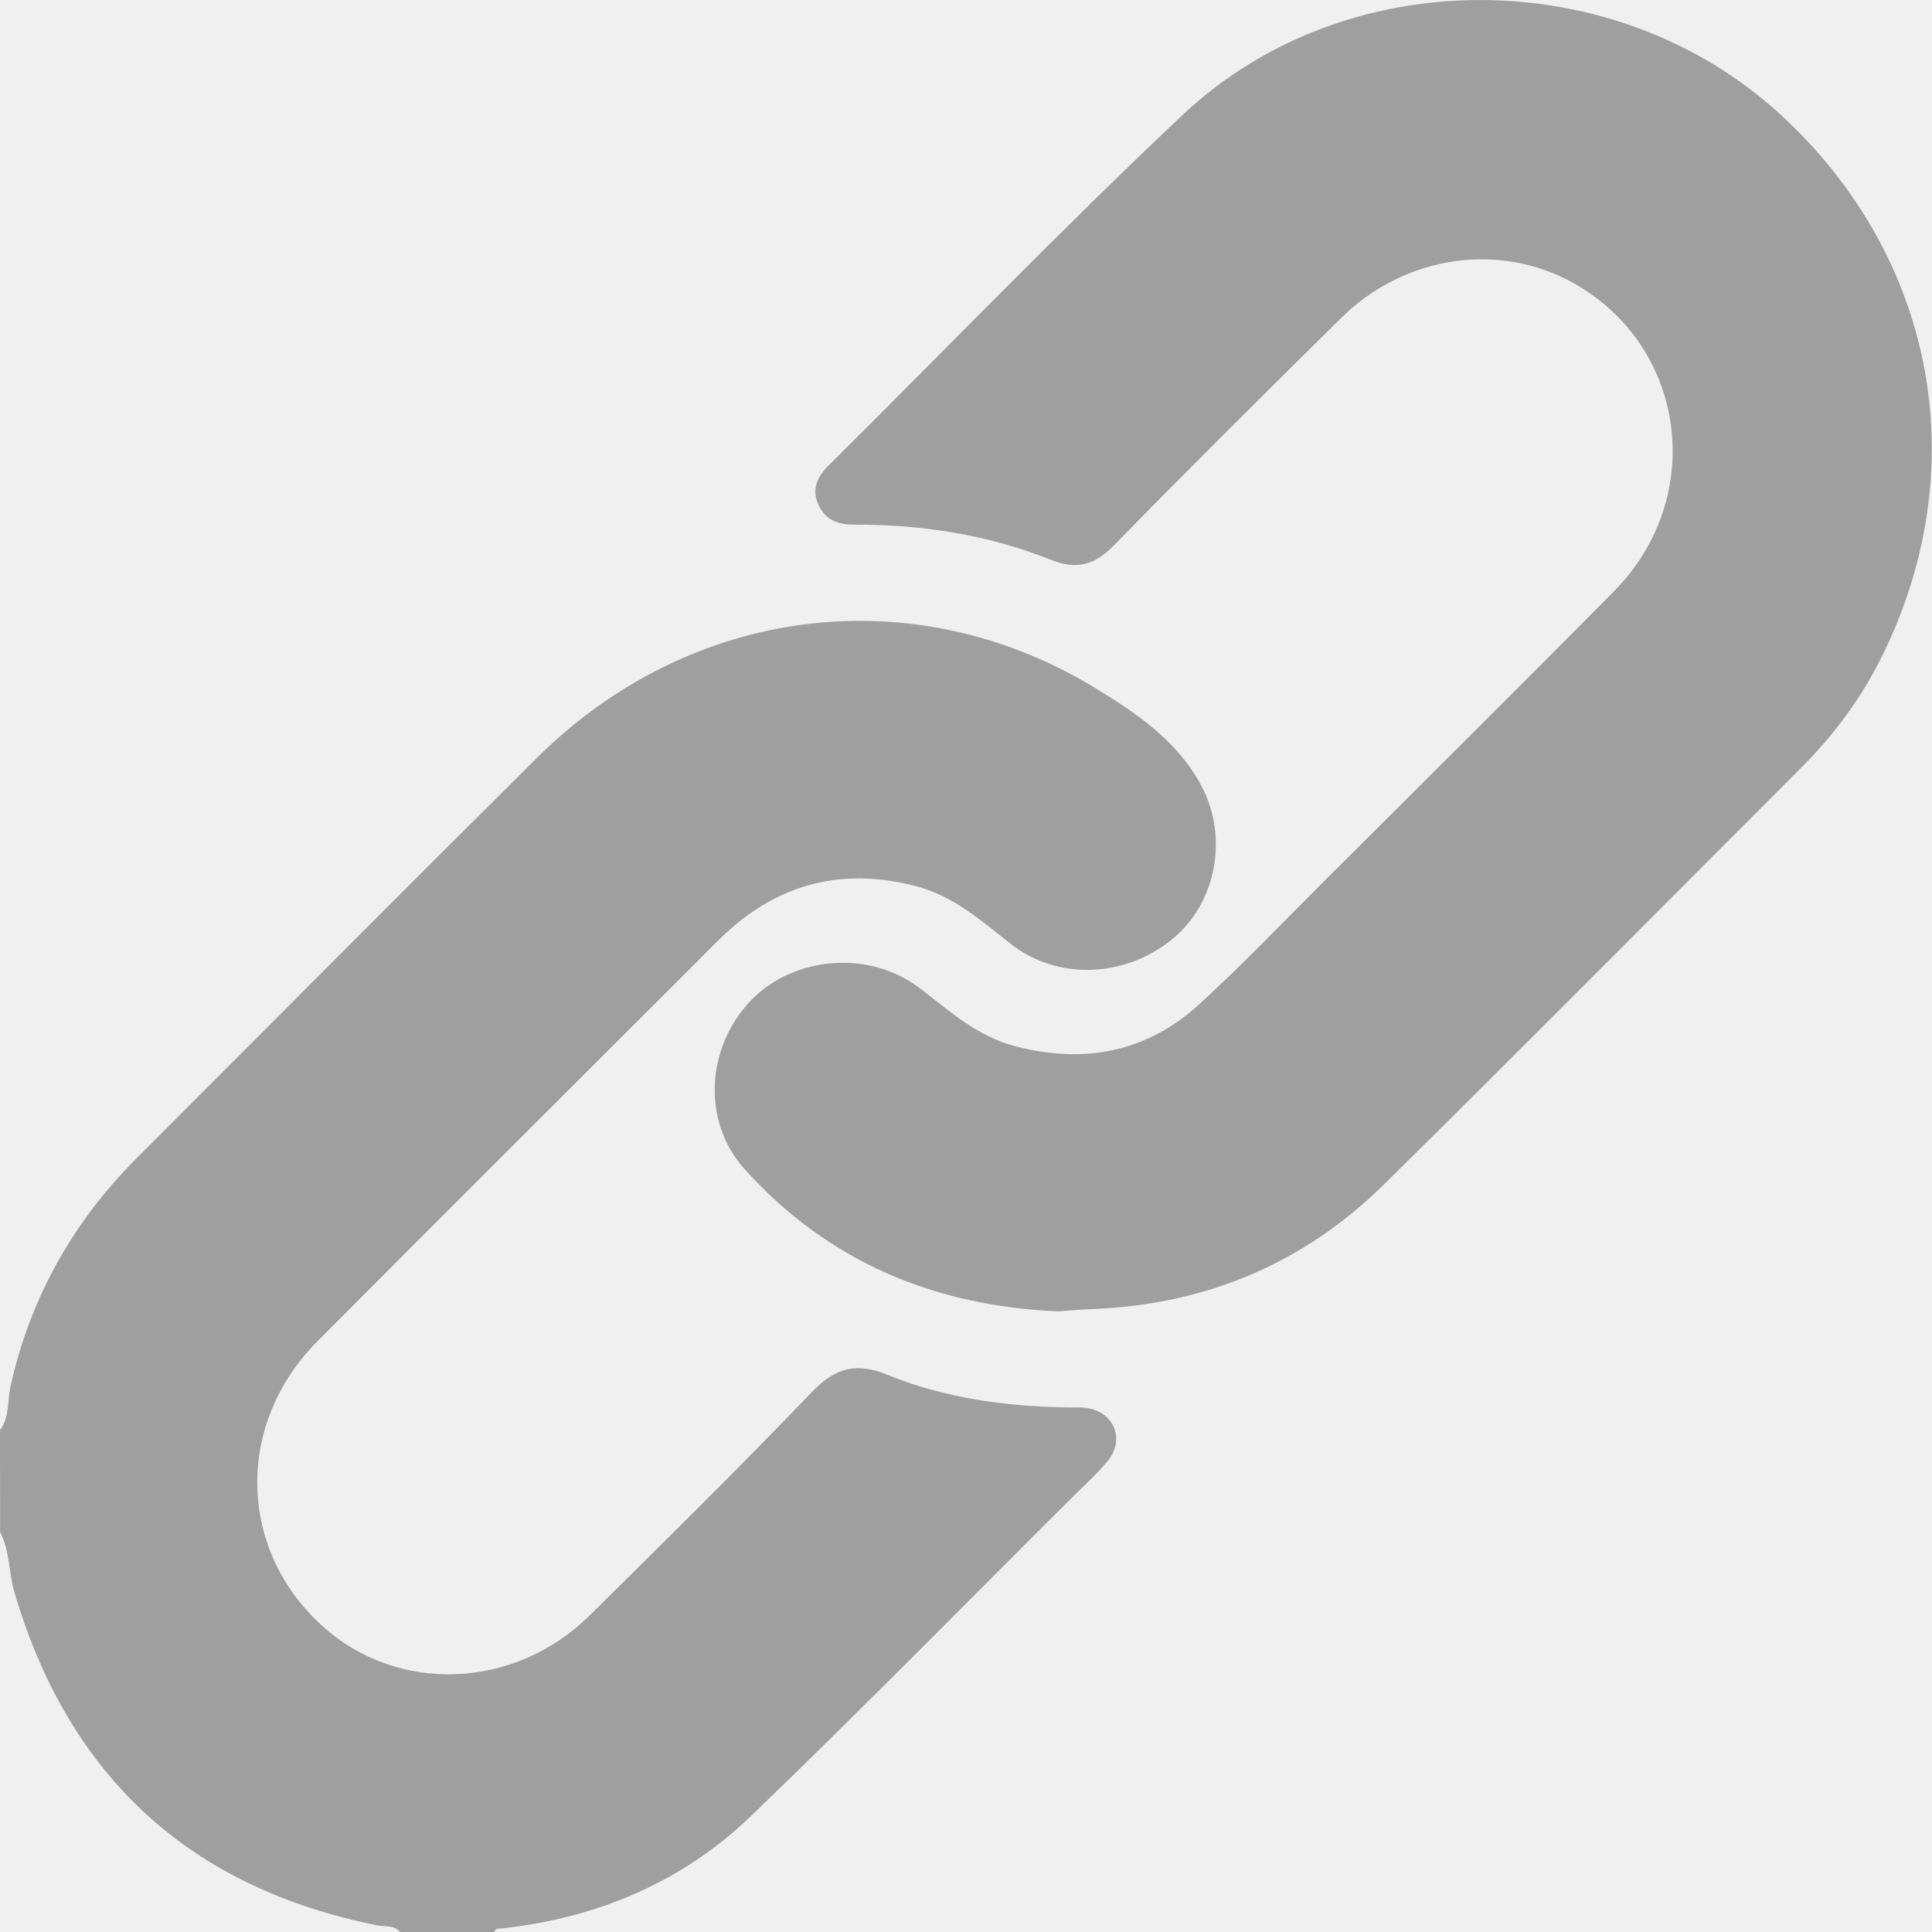
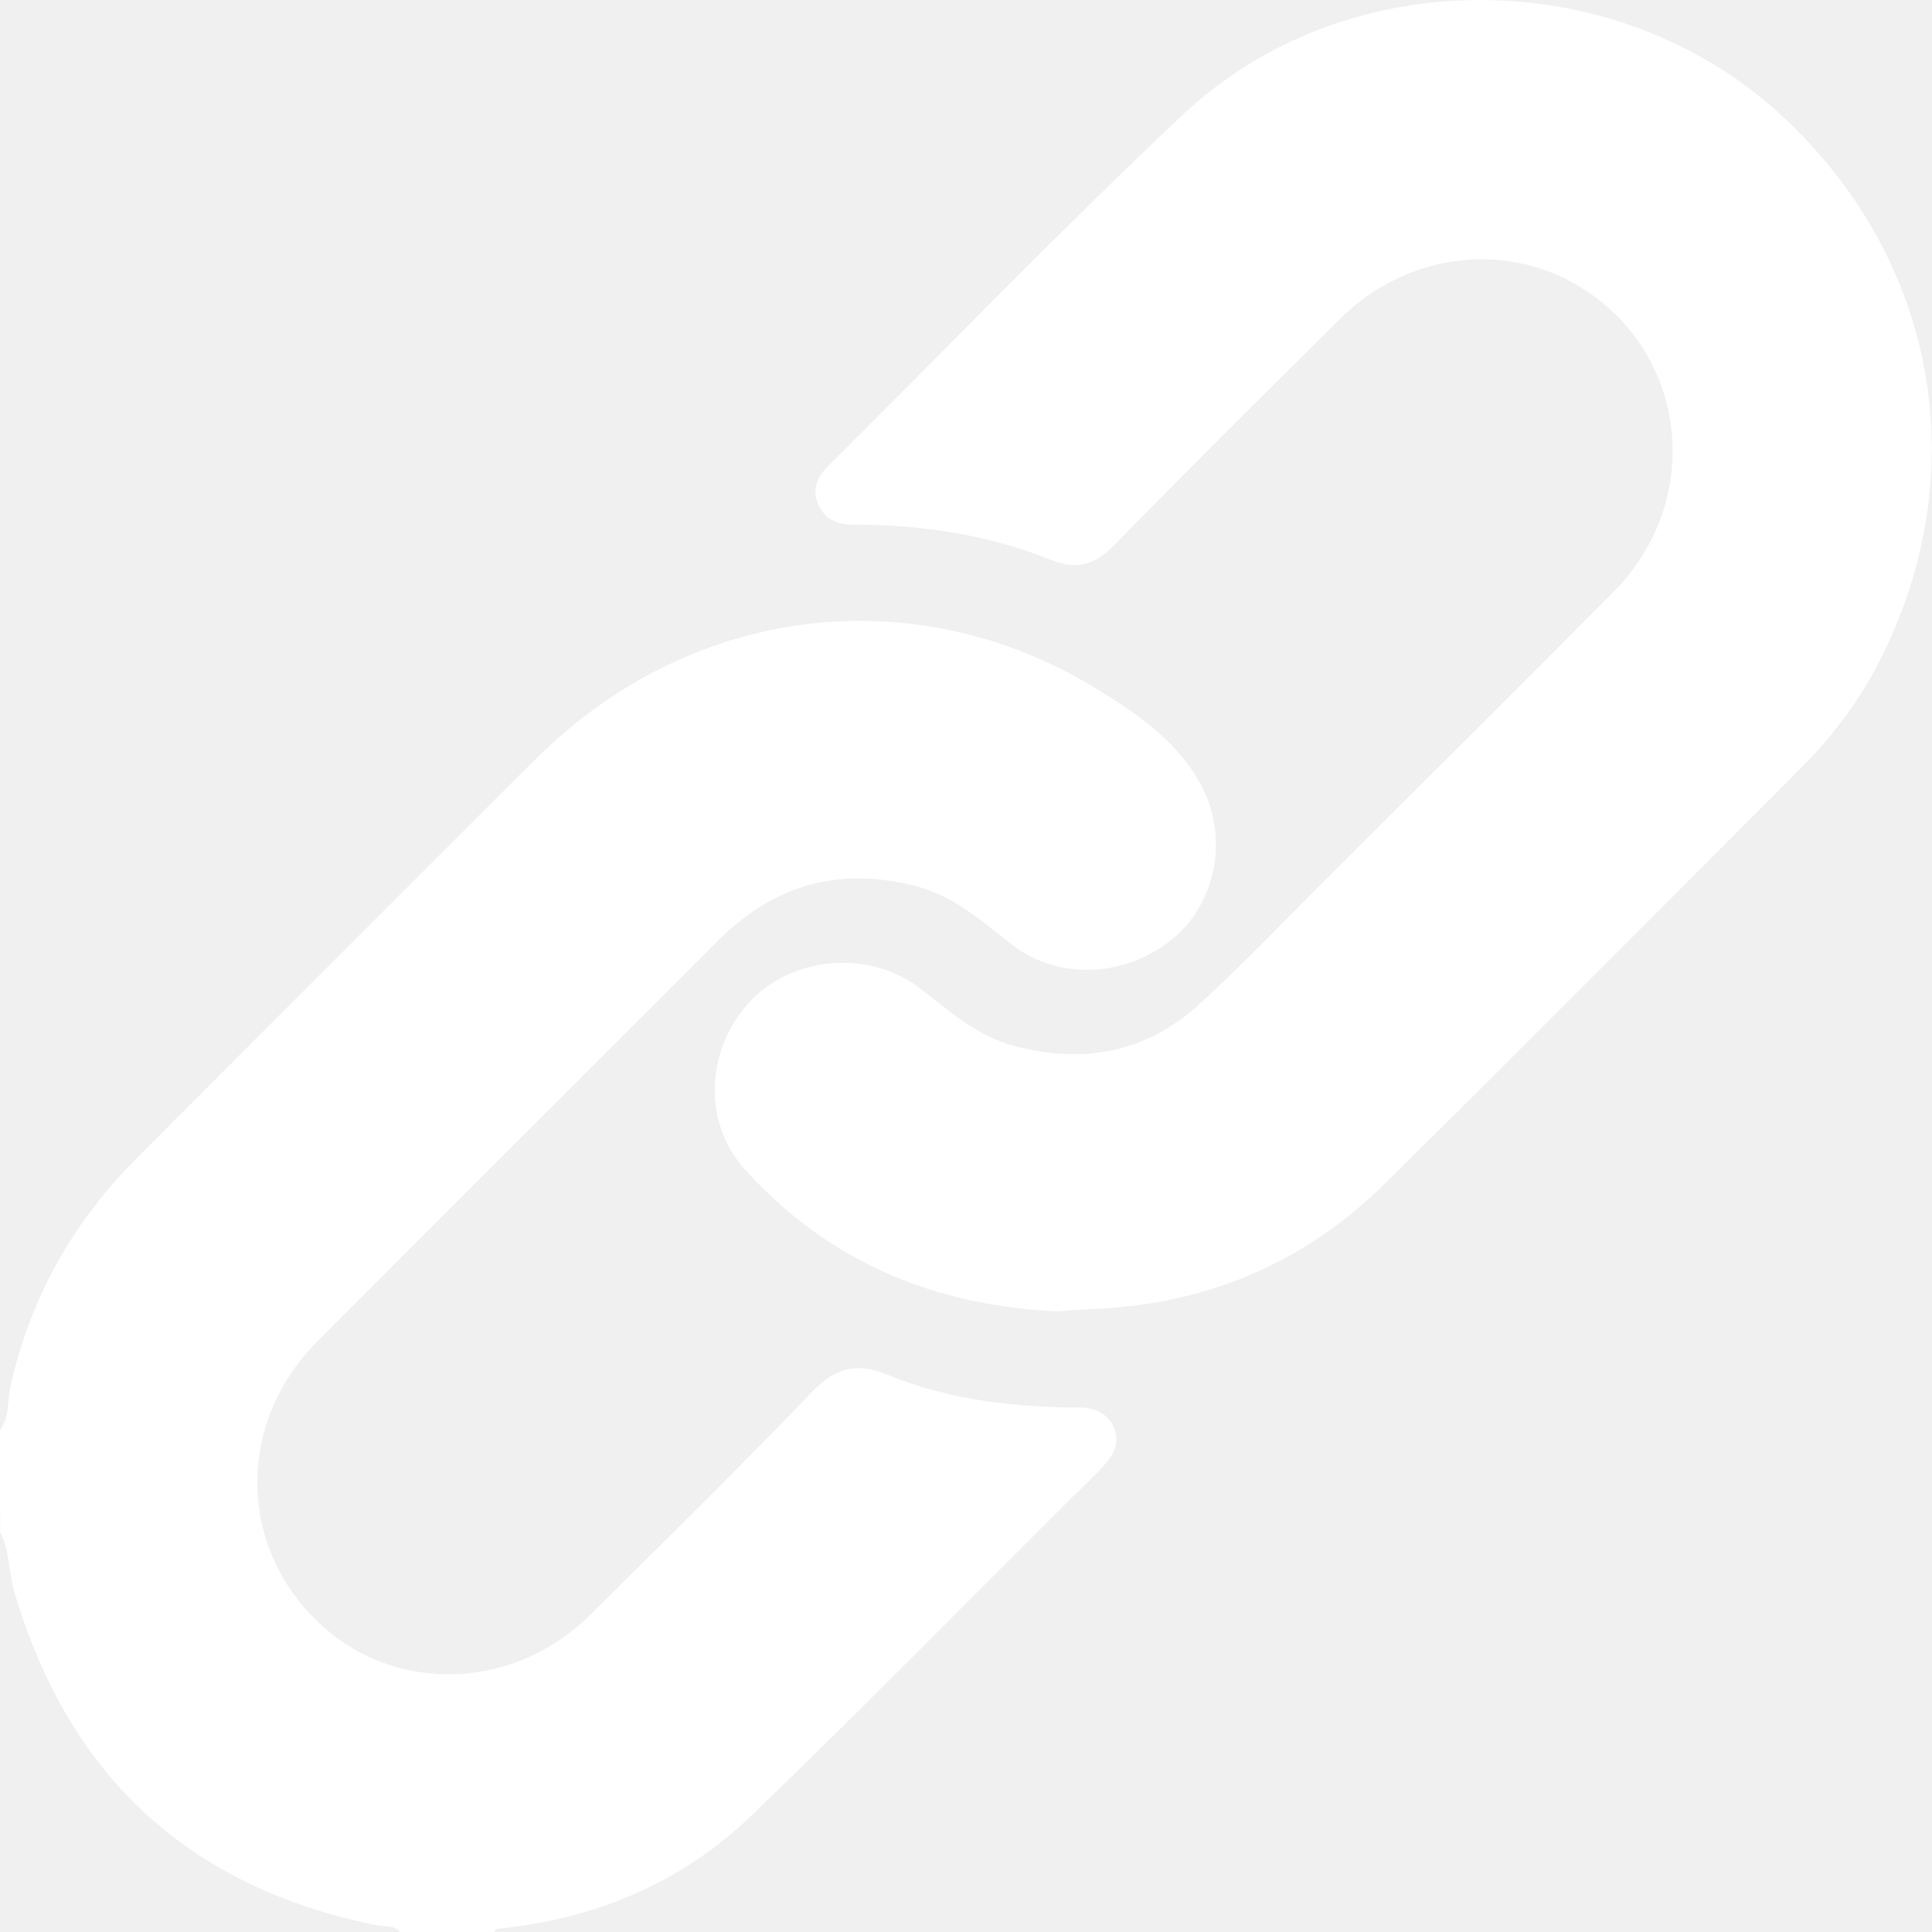
- <svg xmlns="http://www.w3.org/2000/svg" width="20" height="20" viewBox="0 0 20 20" fill="none">
-   <path d="M0 14.805C0.101 14.668 0.075 14.499 0.11 14.346C0.315 13.432 0.754 12.652 1.412 11.992C2.792 10.611 4.168 9.226 5.553 7.85C7.15 6.263 9.462 5.975 11.349 7.129C11.775 7.39 12.195 7.676 12.438 8.137C12.721 8.672 12.588 9.347 12.143 9.716C11.65 10.123 10.951 10.152 10.466 9.773C10.159 9.533 9.873 9.274 9.477 9.172C8.777 8.992 8.152 9.118 7.6 9.584C7.461 9.701 7.336 9.836 7.207 9.964C5.899 11.271 4.59 12.575 3.286 13.885C2.434 14.741 2.461 16.04 3.337 16.832C4.117 17.538 5.326 17.493 6.106 16.721C6.878 15.957 7.653 15.194 8.405 14.41C8.65 14.154 8.868 14.101 9.193 14.234C9.789 14.477 10.421 14.56 11.063 14.57C11.122 14.571 11.18 14.567 11.239 14.574C11.527 14.608 11.652 14.896 11.47 15.12C11.363 15.251 11.236 15.365 11.116 15.484C10.004 16.591 8.906 17.71 7.776 18.798C7.062 19.485 6.182 19.855 5.195 19.963C5.164 19.966 5.129 19.957 5.118 20C4.792 20 4.467 20 4.141 20C4.08 19.926 3.988 19.948 3.91 19.932C1.962 19.543 0.715 18.393 0.151 16.49C0.089 16.281 0.104 16.057 0.001 15.859C0 15.509 0 15.157 0 14.805Z" fill="#9F9F9F" />
-   <path d="M10.951 13.575C9.682 13.521 8.571 13.065 7.705 12.099C7.261 11.602 7.313 10.838 7.773 10.357C8.217 9.895 9.003 9.832 9.522 10.23C9.831 10.466 10.116 10.729 10.511 10.831C11.226 11.016 11.87 10.894 12.416 10.395C12.862 9.987 13.28 9.547 13.709 9.12C14.709 8.122 15.712 7.127 16.706 6.123C17.665 5.154 17.463 3.599 16.302 2.938C15.529 2.498 14.542 2.639 13.879 3.296C13.092 4.074 12.306 4.853 11.532 5.645C11.331 5.851 11.146 5.902 10.875 5.794C10.223 5.533 9.536 5.429 8.834 5.431C8.67 5.431 8.541 5.38 8.471 5.223C8.398 5.061 8.464 4.932 8.577 4.82C9.796 3.608 10.99 2.371 12.24 1.192C13.933 -0.405 16.718 -0.386 18.43 1.184C20.034 2.656 20.447 4.841 19.484 6.79C19.273 7.219 18.991 7.601 18.653 7.94C17.213 9.381 15.779 10.829 14.328 12.26C13.499 13.078 12.487 13.503 11.319 13.551C11.202 13.555 11.085 13.566 10.951 13.575Z" fill="#9F9F9F" />
+ <svg xmlns="http://www.w3.org/2000/svg" width="16" height="16" viewBox="0 0 16 16" fill="none">
+   <g clip-path="url(#clip0_1241_6829)">
+     <path d="M0 11.844C0.081 11.735 0.06 11.599 0.088 11.476C0.252 10.746 0.603 10.122 1.13 9.594C2.234 8.489 3.335 7.381 4.443 6.28C5.72 5.011 7.569 4.78 9.079 5.703C9.42 5.912 9.756 6.141 9.951 6.509C10.177 6.937 10.071 7.478 9.714 7.773C9.32 8.098 8.761 8.122 8.373 7.818C8.127 7.626 7.898 7.419 7.582 7.338C7.022 7.193 6.521 7.294 6.08 7.667C5.969 7.761 5.869 7.868 5.766 7.971C4.72 9.016 3.672 10.06 2.629 11.108C1.948 11.793 1.969 12.832 2.67 13.466C3.293 14.03 4.261 13.995 4.884 13.377C5.502 12.765 6.122 12.155 6.724 11.528C6.92 11.323 7.095 11.281 7.355 11.387C7.831 11.582 8.337 11.648 8.85 11.656C8.897 11.657 8.944 11.654 8.991 11.659C9.222 11.687 9.322 11.917 9.176 12.096C9.091 12.201 8.989 12.292 8.893 12.387C8.003 13.273 7.124 14.168 6.221 15.038C5.65 15.588 4.946 15.884 4.156 15.97C4.132 15.973 4.103 15.966 4.094 16C3.834 16 3.574 16 3.313 16C3.264 15.941 3.19 15.958 3.128 15.946C1.569 15.635 0.572 14.714 0.121 13.192C0.071 13.025 0.083 12.845 0.001 12.687C0 12.407 0 12.125 0 11.844Z" fill="white" />
+     <path d="M8.761 10.86C7.745 10.816 6.857 10.452 6.164 9.679C5.809 9.282 5.851 8.67 6.219 8.286C6.573 7.916 7.202 7.865 7.618 8.184C7.865 8.373 8.093 8.583 8.409 8.665C8.981 8.813 9.496 8.715 9.932 8.316C10.29 7.99 10.624 7.638 10.967 7.296C11.767 6.497 12.569 5.702 13.365 4.899C14.132 4.123 13.97 2.879 13.041 2.35C12.423 1.998 11.633 2.111 11.103 2.636C10.473 3.259 9.845 3.883 9.226 4.516C9.065 4.681 8.917 4.722 8.7 4.635C8.178 4.427 7.629 4.344 7.067 4.345C6.936 4.345 6.833 4.304 6.777 4.178C6.719 4.049 6.771 3.946 6.862 3.856C7.837 2.886 8.792 1.896 9.792 0.953C11.147 -0.324 13.374 -0.309 14.744 0.947C16.027 2.125 16.358 3.873 15.587 5.432C15.418 5.775 15.193 6.081 14.923 6.352C13.771 7.505 12.623 8.663 11.463 9.808C10.799 10.462 9.989 10.802 9.055 10.841C8.961 10.844 8.868 10.853 8.761 10.86Z" fill="white" />
+   </g>
+   <defs>
+     <clipPath id="clip0_1241_6829">
+       <rect width="16" height="16" fill="white" />
+     </clipPath>
+   </defs>
</svg>
